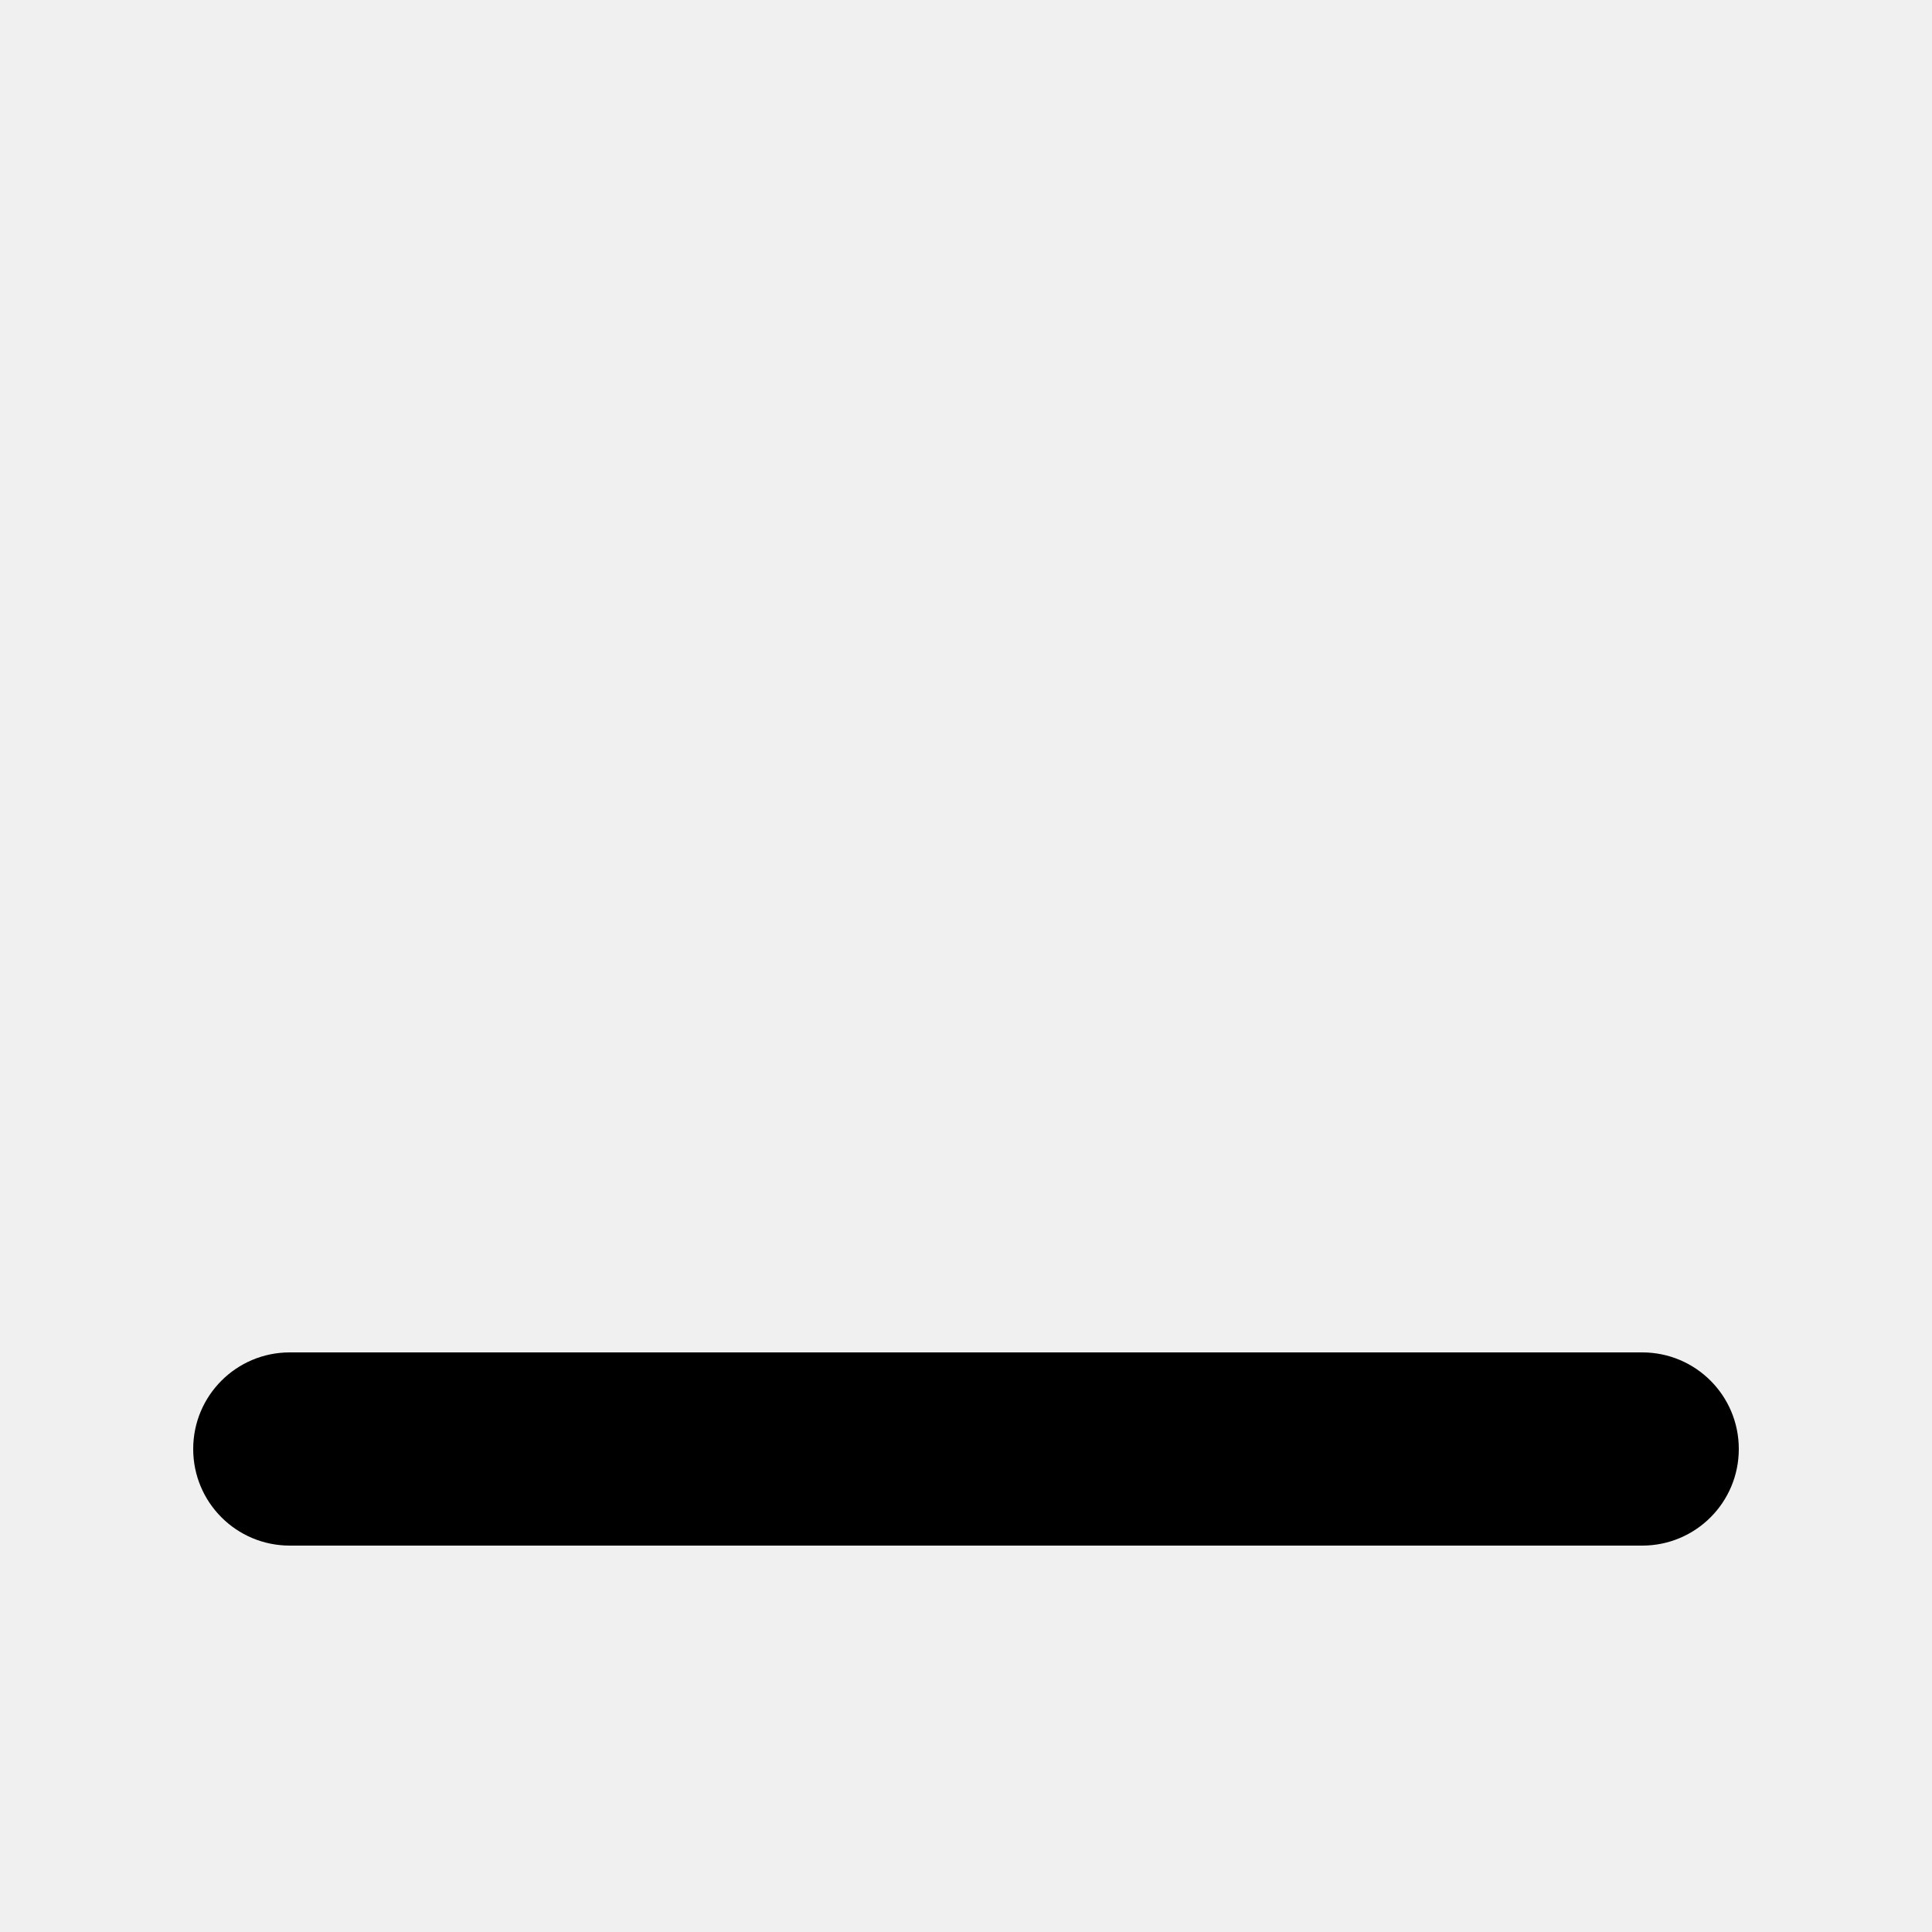
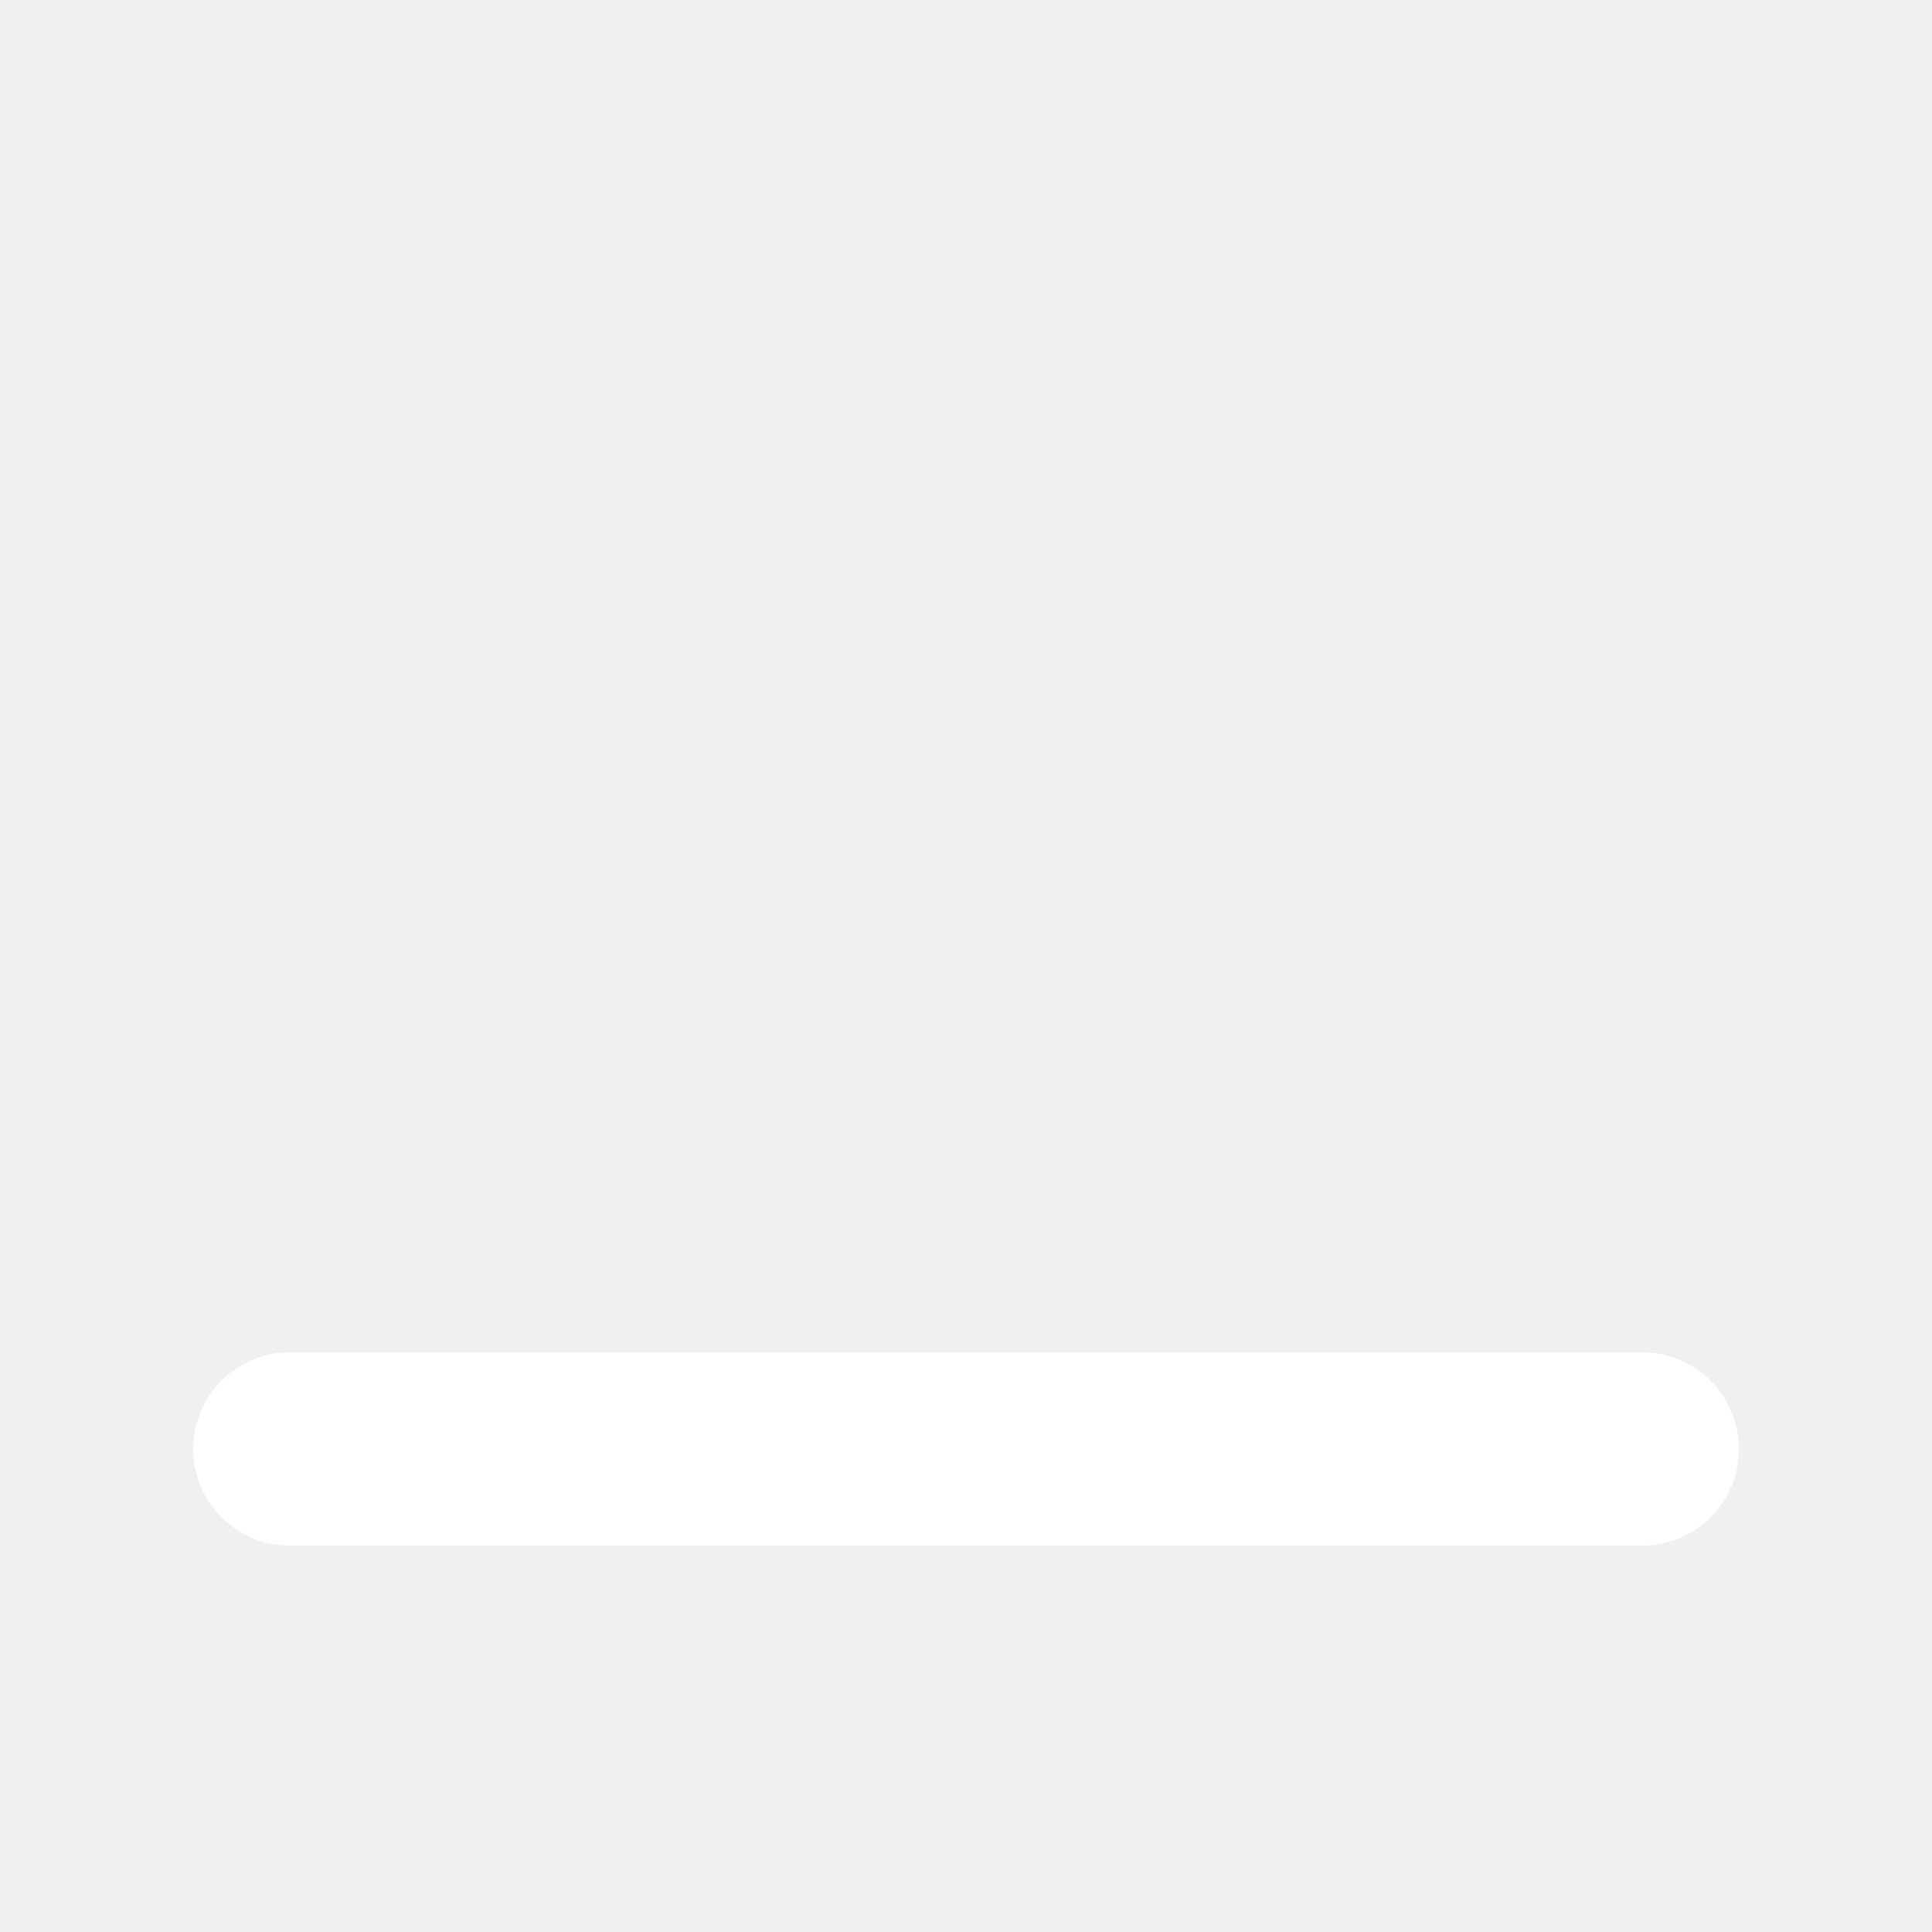
- <svg xmlns="http://www.w3.org/2000/svg" viewBox="0 0 640 640">
-   <path d="M64 480C64 462.3 78.3 448 96 448L544 448C561.7 448 576 462.3 576 480C576 497.7 561.7 512 544 512L96 512C78.3 512 64 497.7 64 480z" />
+ <svg xmlns="http://www.w3.org/2000/svg" version="1.1" id="Layer_1" x="0px" y="0px" viewBox="0 0 640 640" style="enable-background:new 0 0 640 640;" xml:space="preserve">
+   <style type="text/css">
+ 	.st0{fill:#FFFFFF;}
+ </style>
+   <path class="st0" d="M64,480c0-17.7,14.3-32,32-32h448c17.7,0,32,14.3,32,32s-14.3,32-32,32H96C78.3,512,64,497.7,64,480z" />
</svg>
